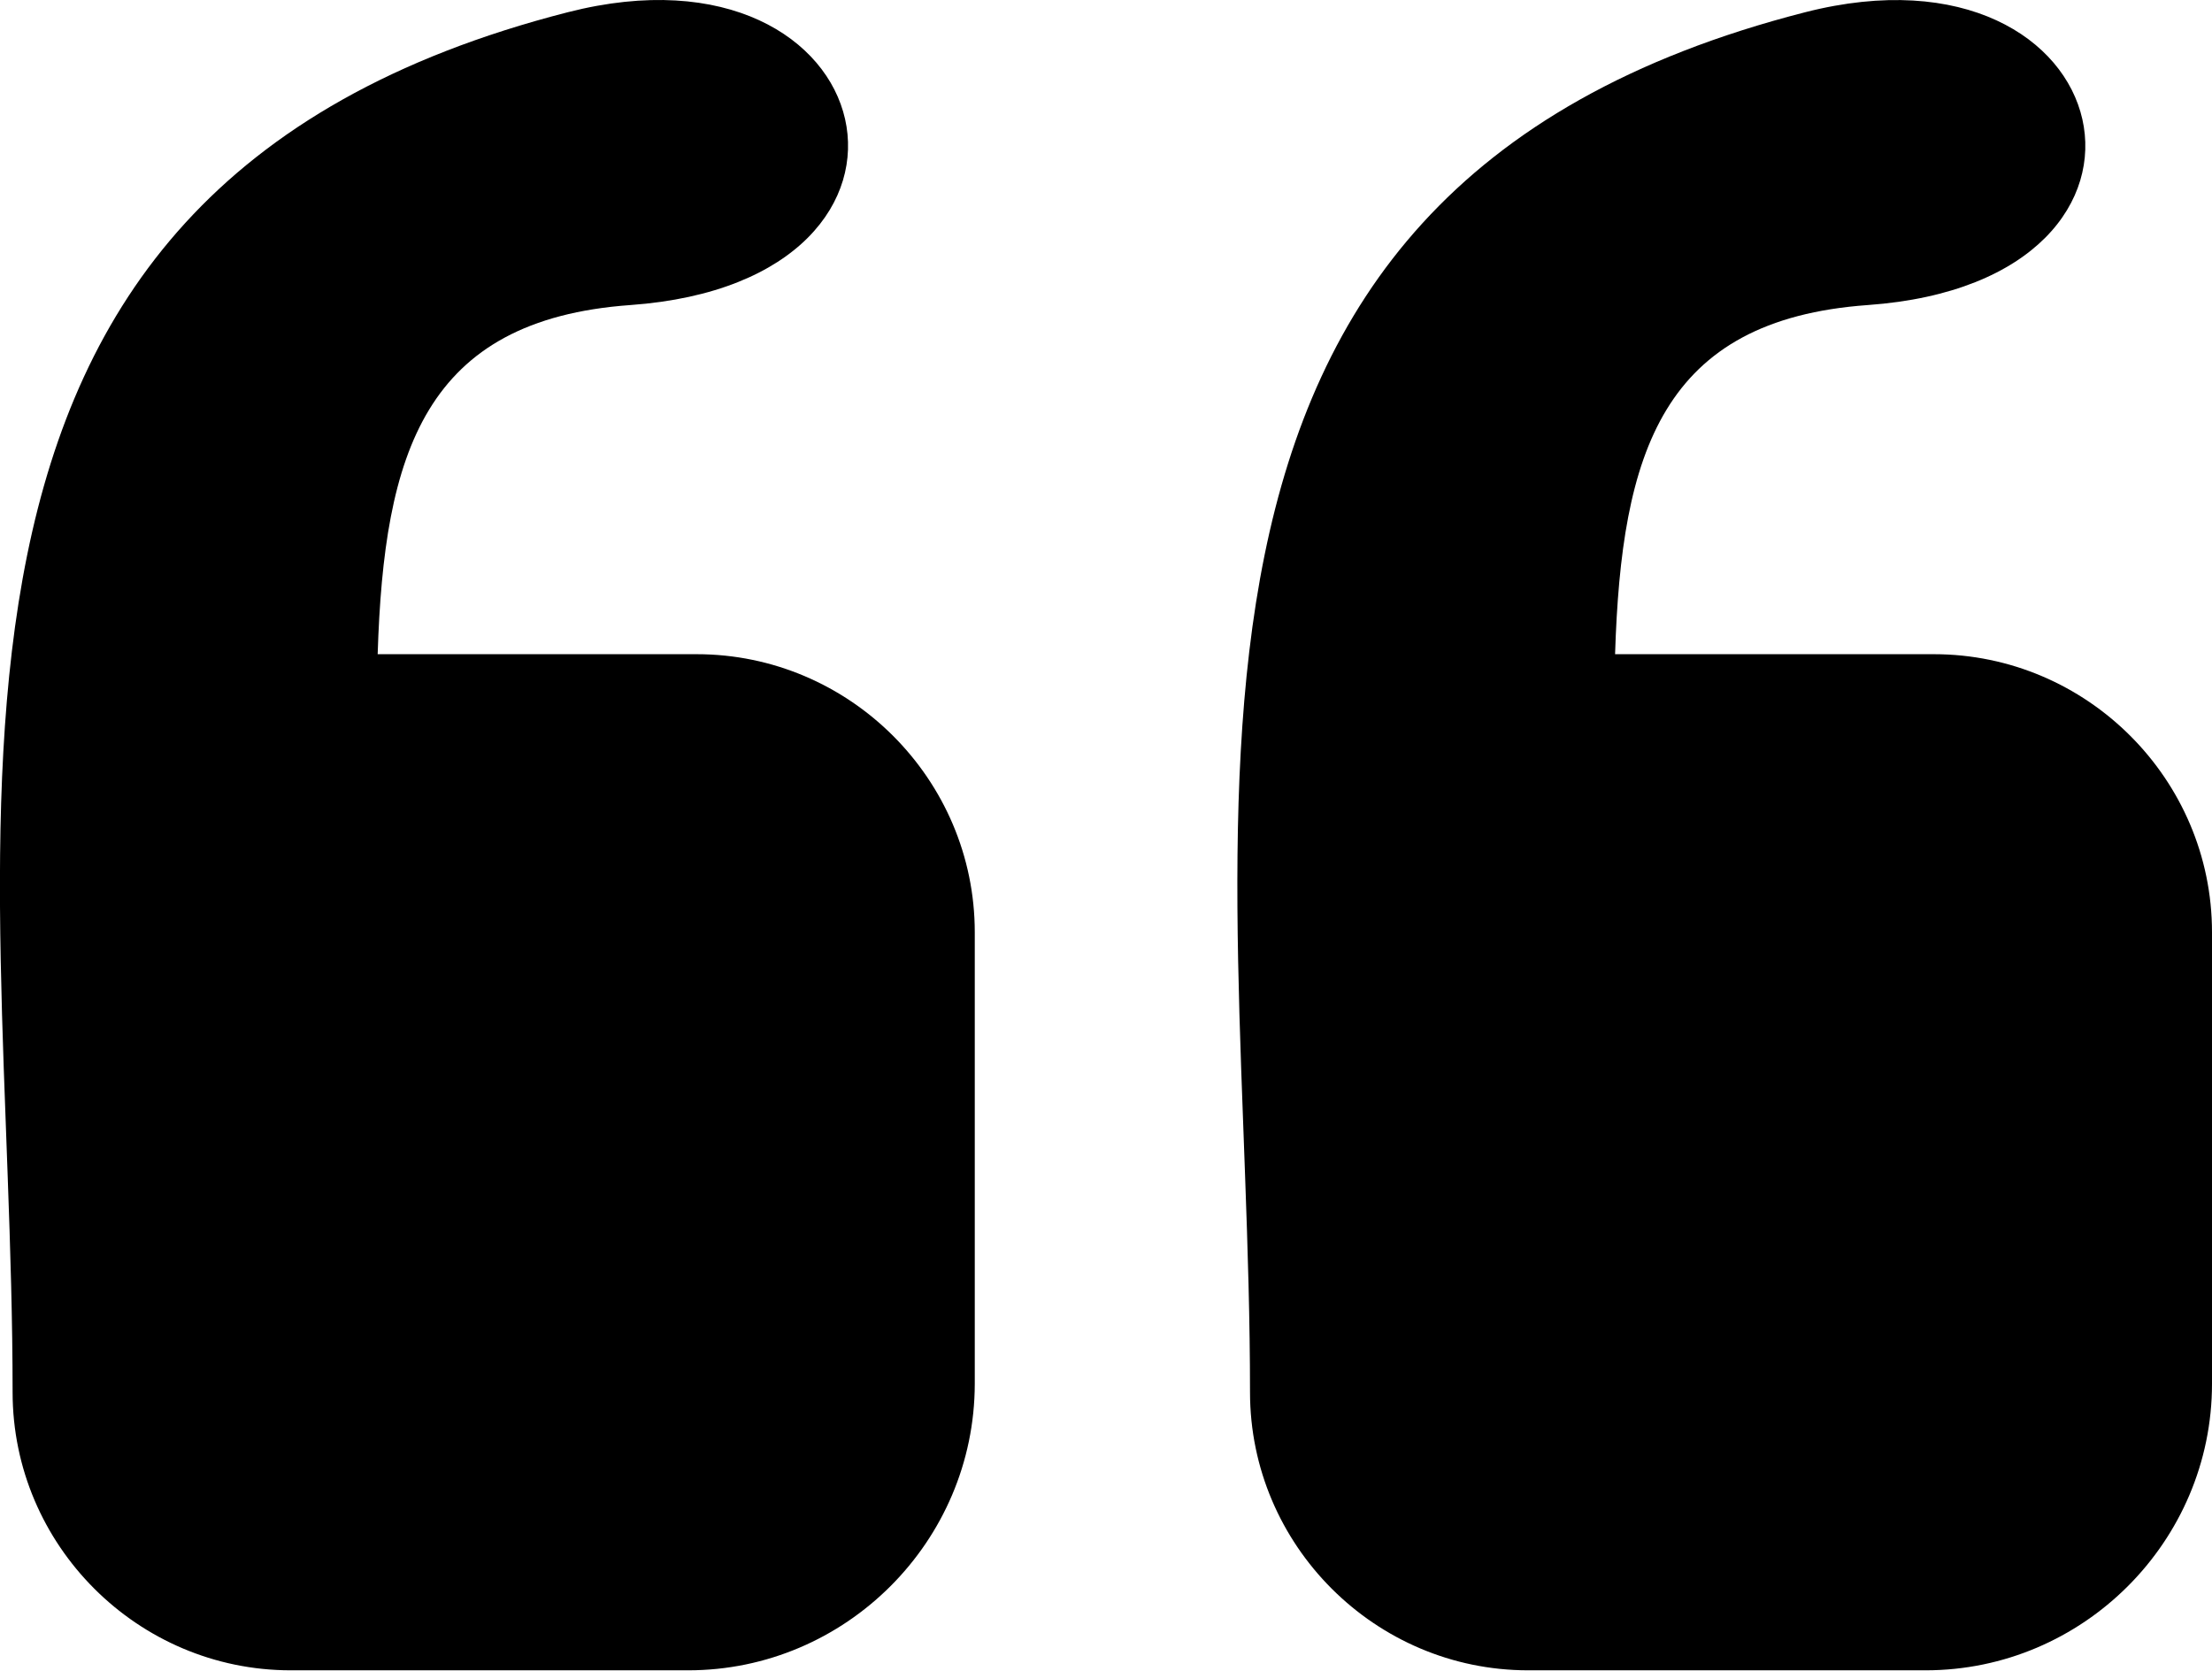
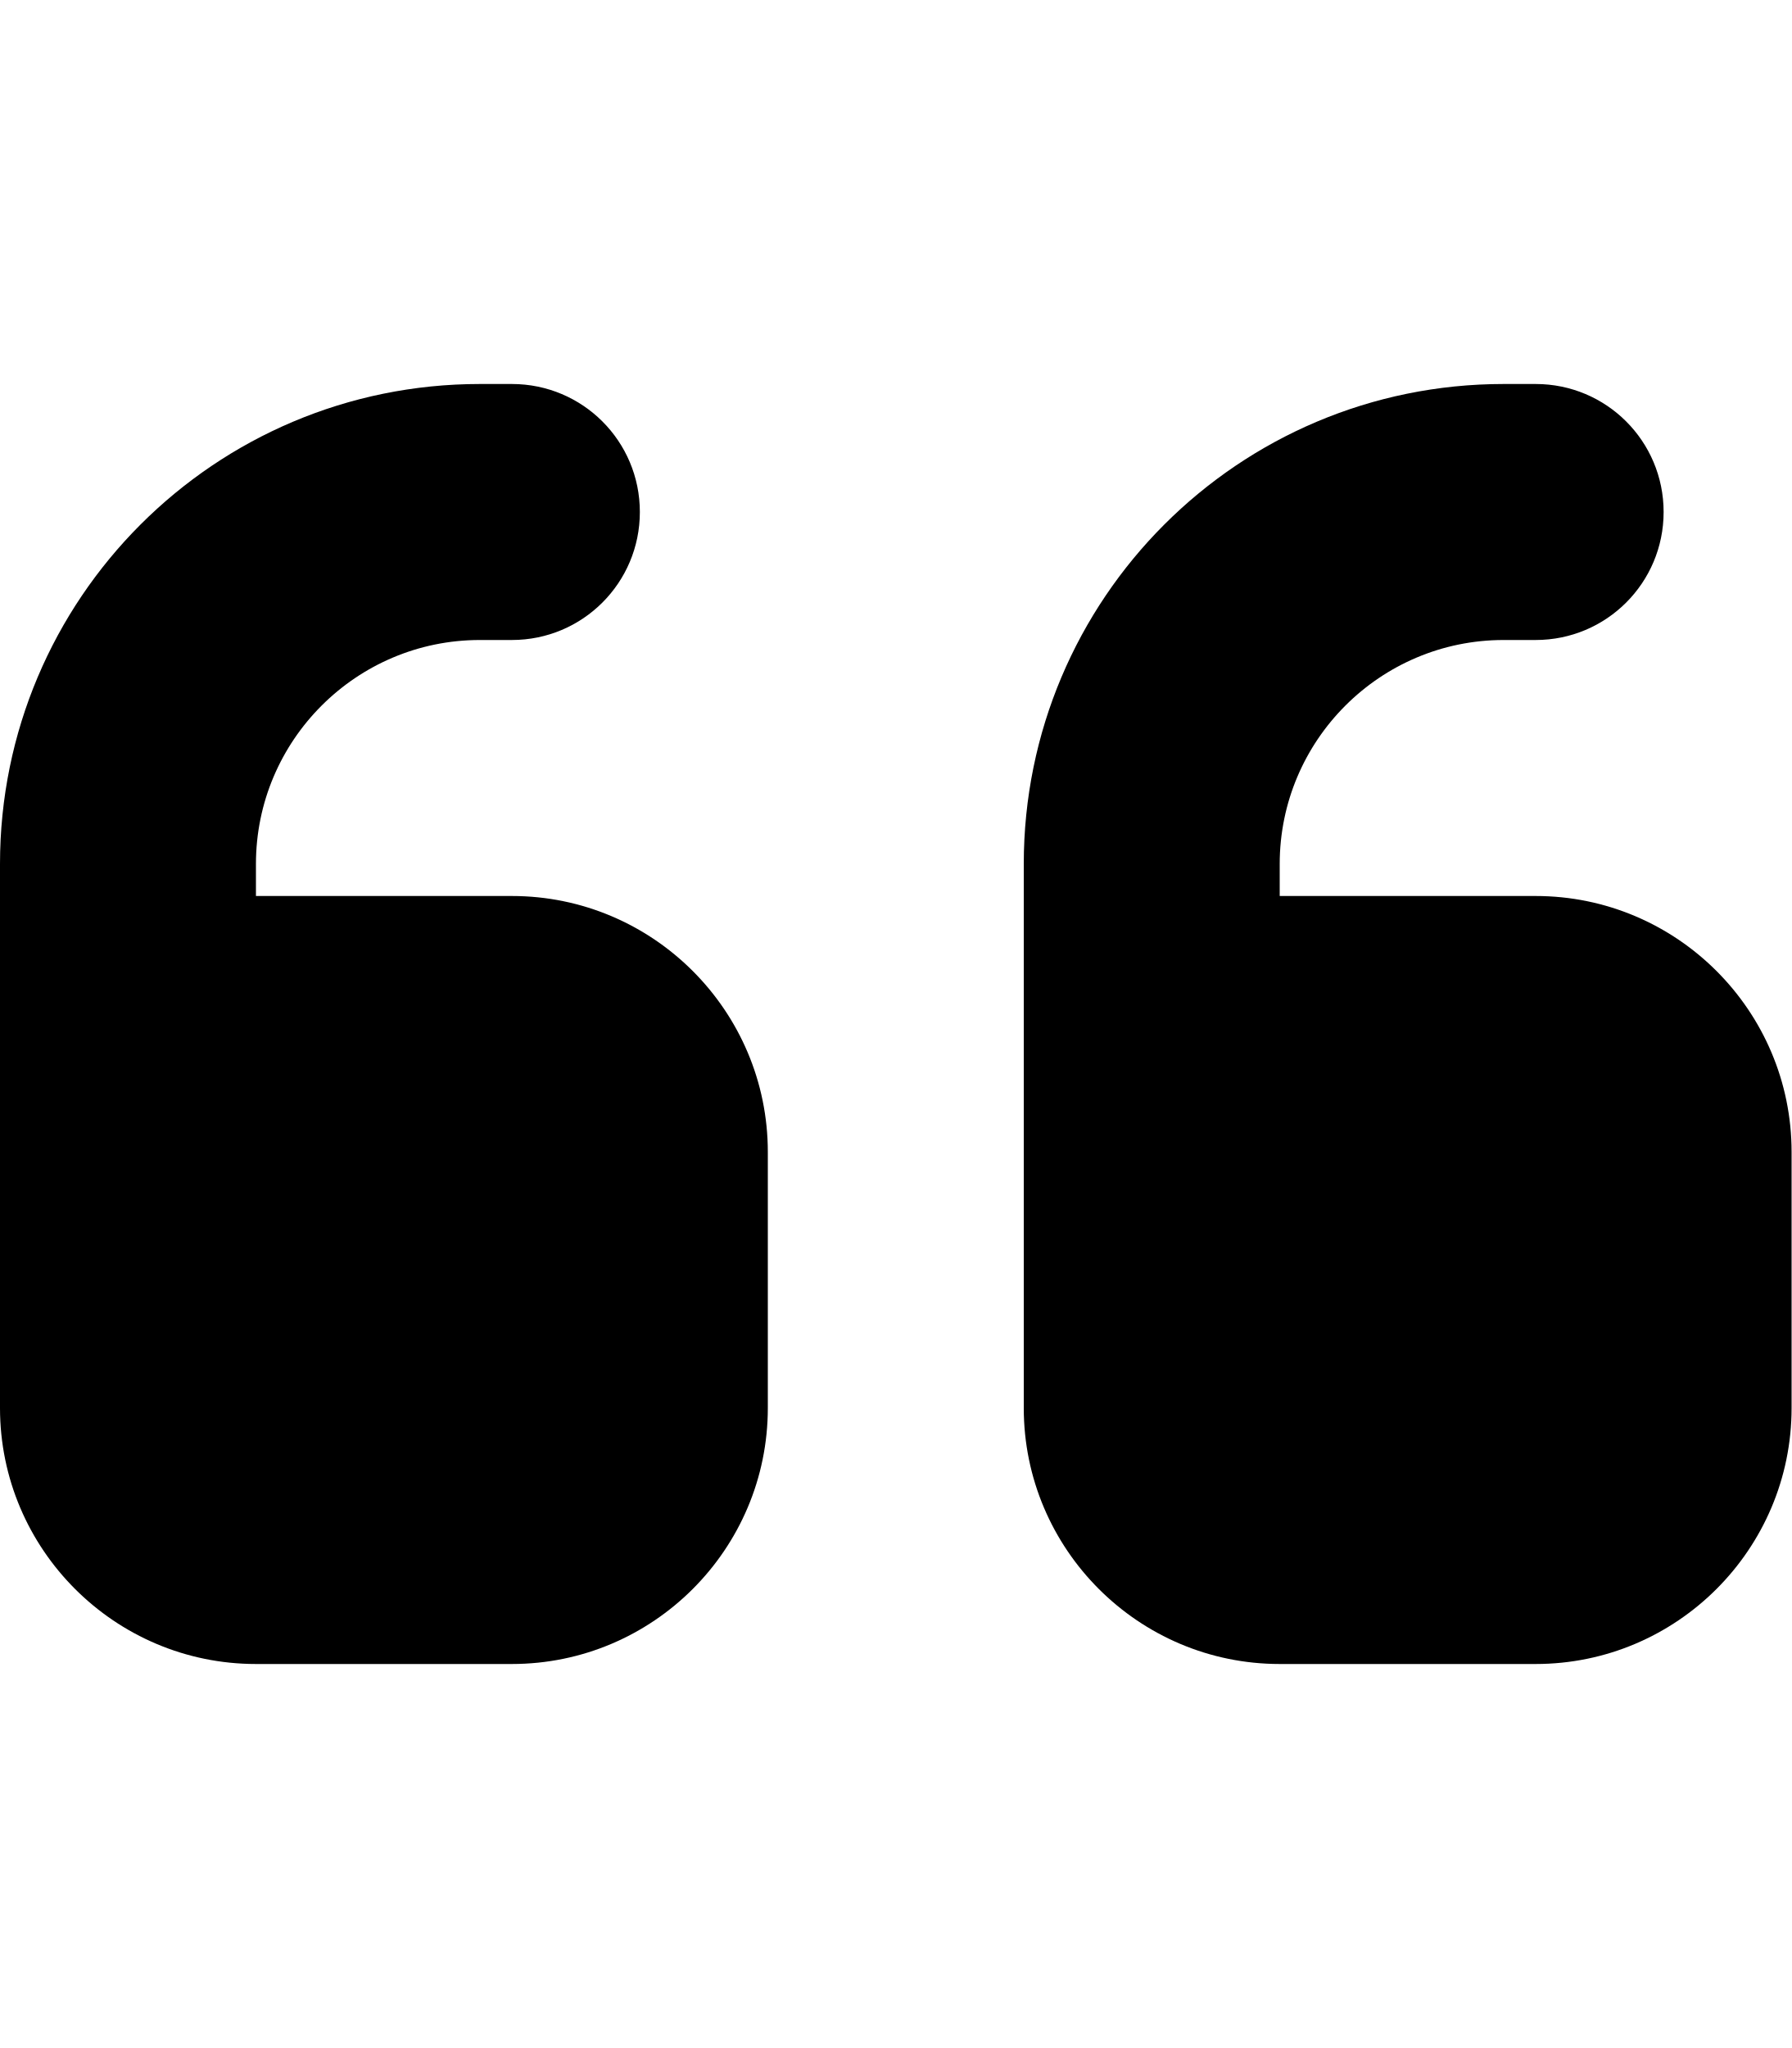
- <svg xmlns="http://www.w3.org/2000/svg" version="1.1" id="Layer_1" x="0px" y="0px" viewBox="0 0 122.88 92.81" style="enable-background:new 0 0 122.88 92.81" xml:space="preserve">
-   <style type="text/css">.st0{fill-rule:evenodd;clip-rule:evenodd;}</style>
-   <g>
-     <path class="st0" d="M106.97,92.81H84.89c-8.5,0-15.45-6.95-15.45-15.45c0-31.79-8.12-66.71,30.84-76.68 c17.65-4.51,22.25,14.93,3.48,16.27c-11.45,0.82-13.69,8.22-14.04,19.4h17.71c8.5,0,15.45,6.95,15.45,15.45v25.09 C122.88,85.65,115.72,92.81,106.97,92.81L106.97,92.81z M38.23,92.81H16.15c-8.5,0-15.45-6.95-15.45-15.45 c0-31.79-8.12-66.71,30.84-76.68C49.2-3.84,53.8,15.6,35.02,16.95c-11.45,0.82-13.69,8.22-14.04,19.4H38.7 c8.5,0,15.45,6.95,15.45,15.45v25.09C54.14,85.65,46.98,92.81,38.23,92.81L38.23,92.81z" />
-   </g>
+ <svg xmlns="http://www.w3.org/2000/svg" viewBox="0 0 448 512">
+   <path d="M0 216C0 149.7 53.7 96 120 96l8 0c17.7 0 32 14.3 32 32s-14.3 32-32 32l-8 0c-30.9 0-56 25.1-56 56l0 8 64 0c35.3 0 64 28.7 64 64l0 64c0 35.3-28.7 64-64 64l-64 0c-35.3 0-64-28.7-64-64l0-32 0-32 0-72zm256 0c0-66.3 53.7-120 120-120l8 0c17.7 0 32 14.3 32 32s-14.3 32-32 32l-8 0c-30.9 0-56 25.1-56 56l0 8 64 0c35.3 0 64 28.7 64 64l0 64c0 35.3-28.7 64-64 64l-64 0c-35.3 0-64-28.7-64-64l0-32 0-32 0-72z" />
</svg>
